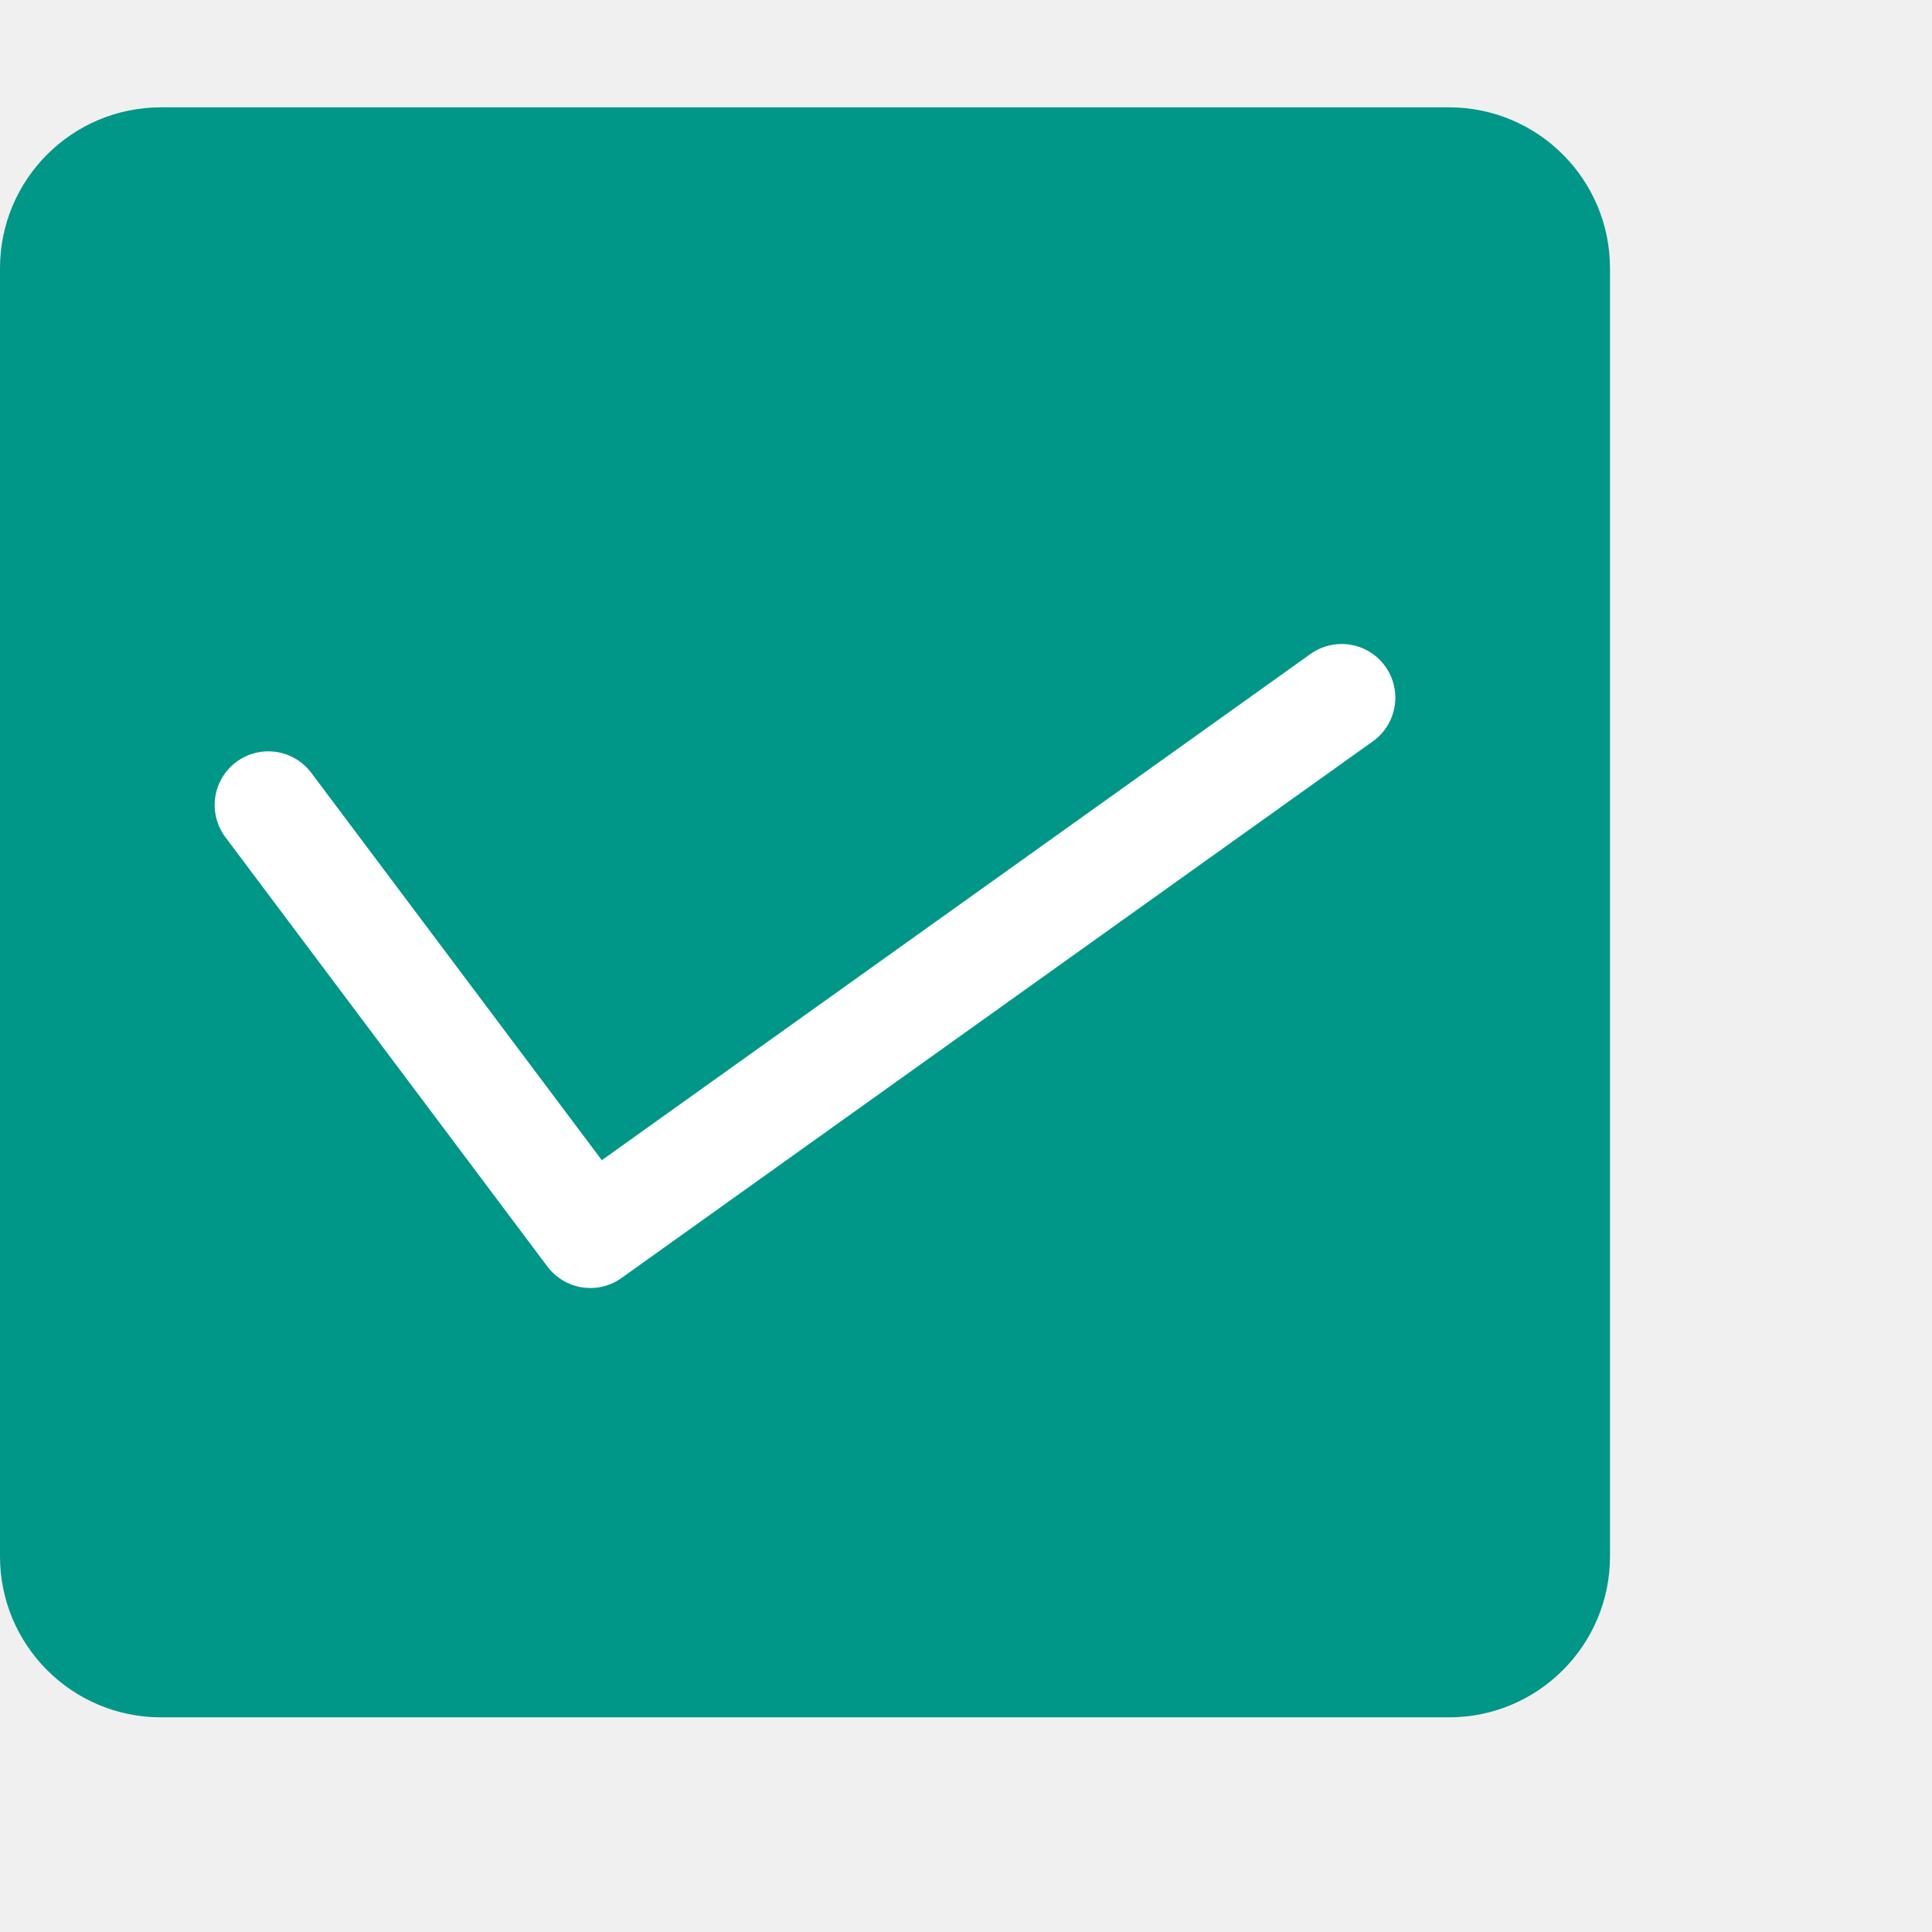
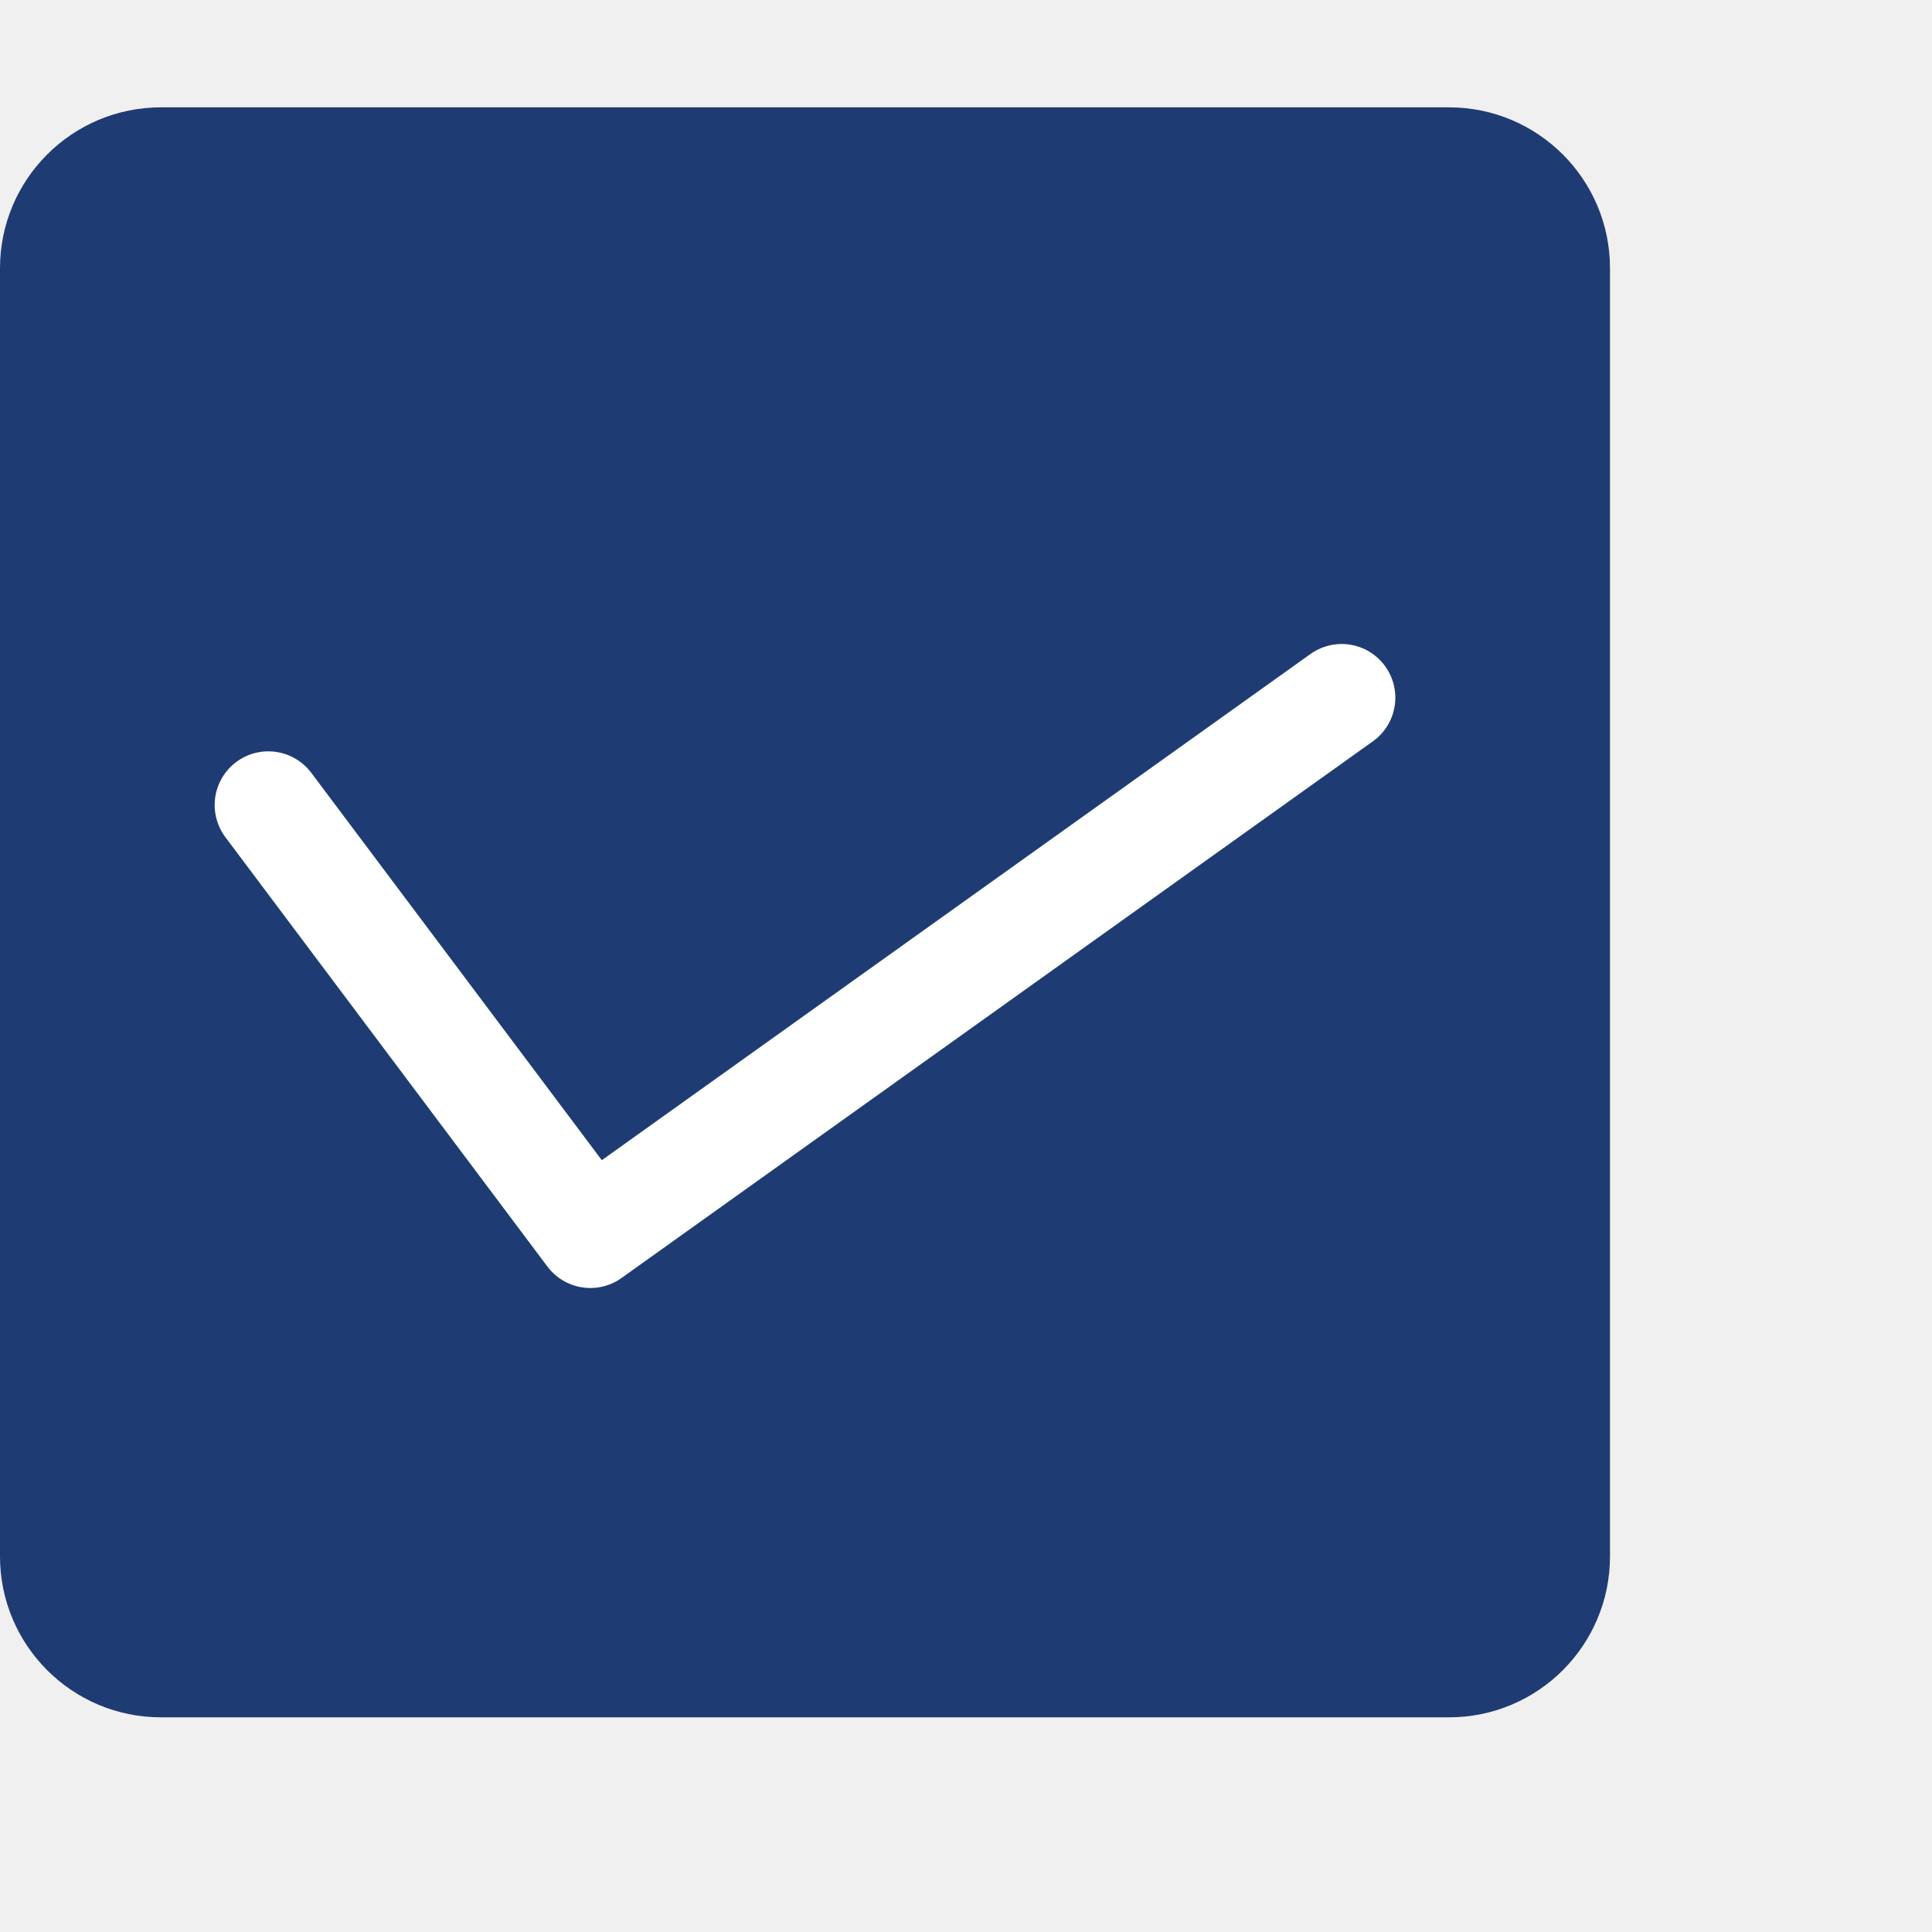
<svg xmlns="http://www.w3.org/2000/svg" width="18" height="18" viewBox="0 0 18 18">
-   <rect x="0" y="1" width="15" height="15" rx="1.5" style="fill:#009688" />
+   <rect x="0" y="1" width="15" height="15" rx="1.5" style="fill:#1F3B73" />
  <polyline points="12.5 6.5 5.5 11.5 2.5 7.5" style="fill:none;stroke:#fff;stroke-linecap:round;stroke-linejoin:round" />
</svg>
